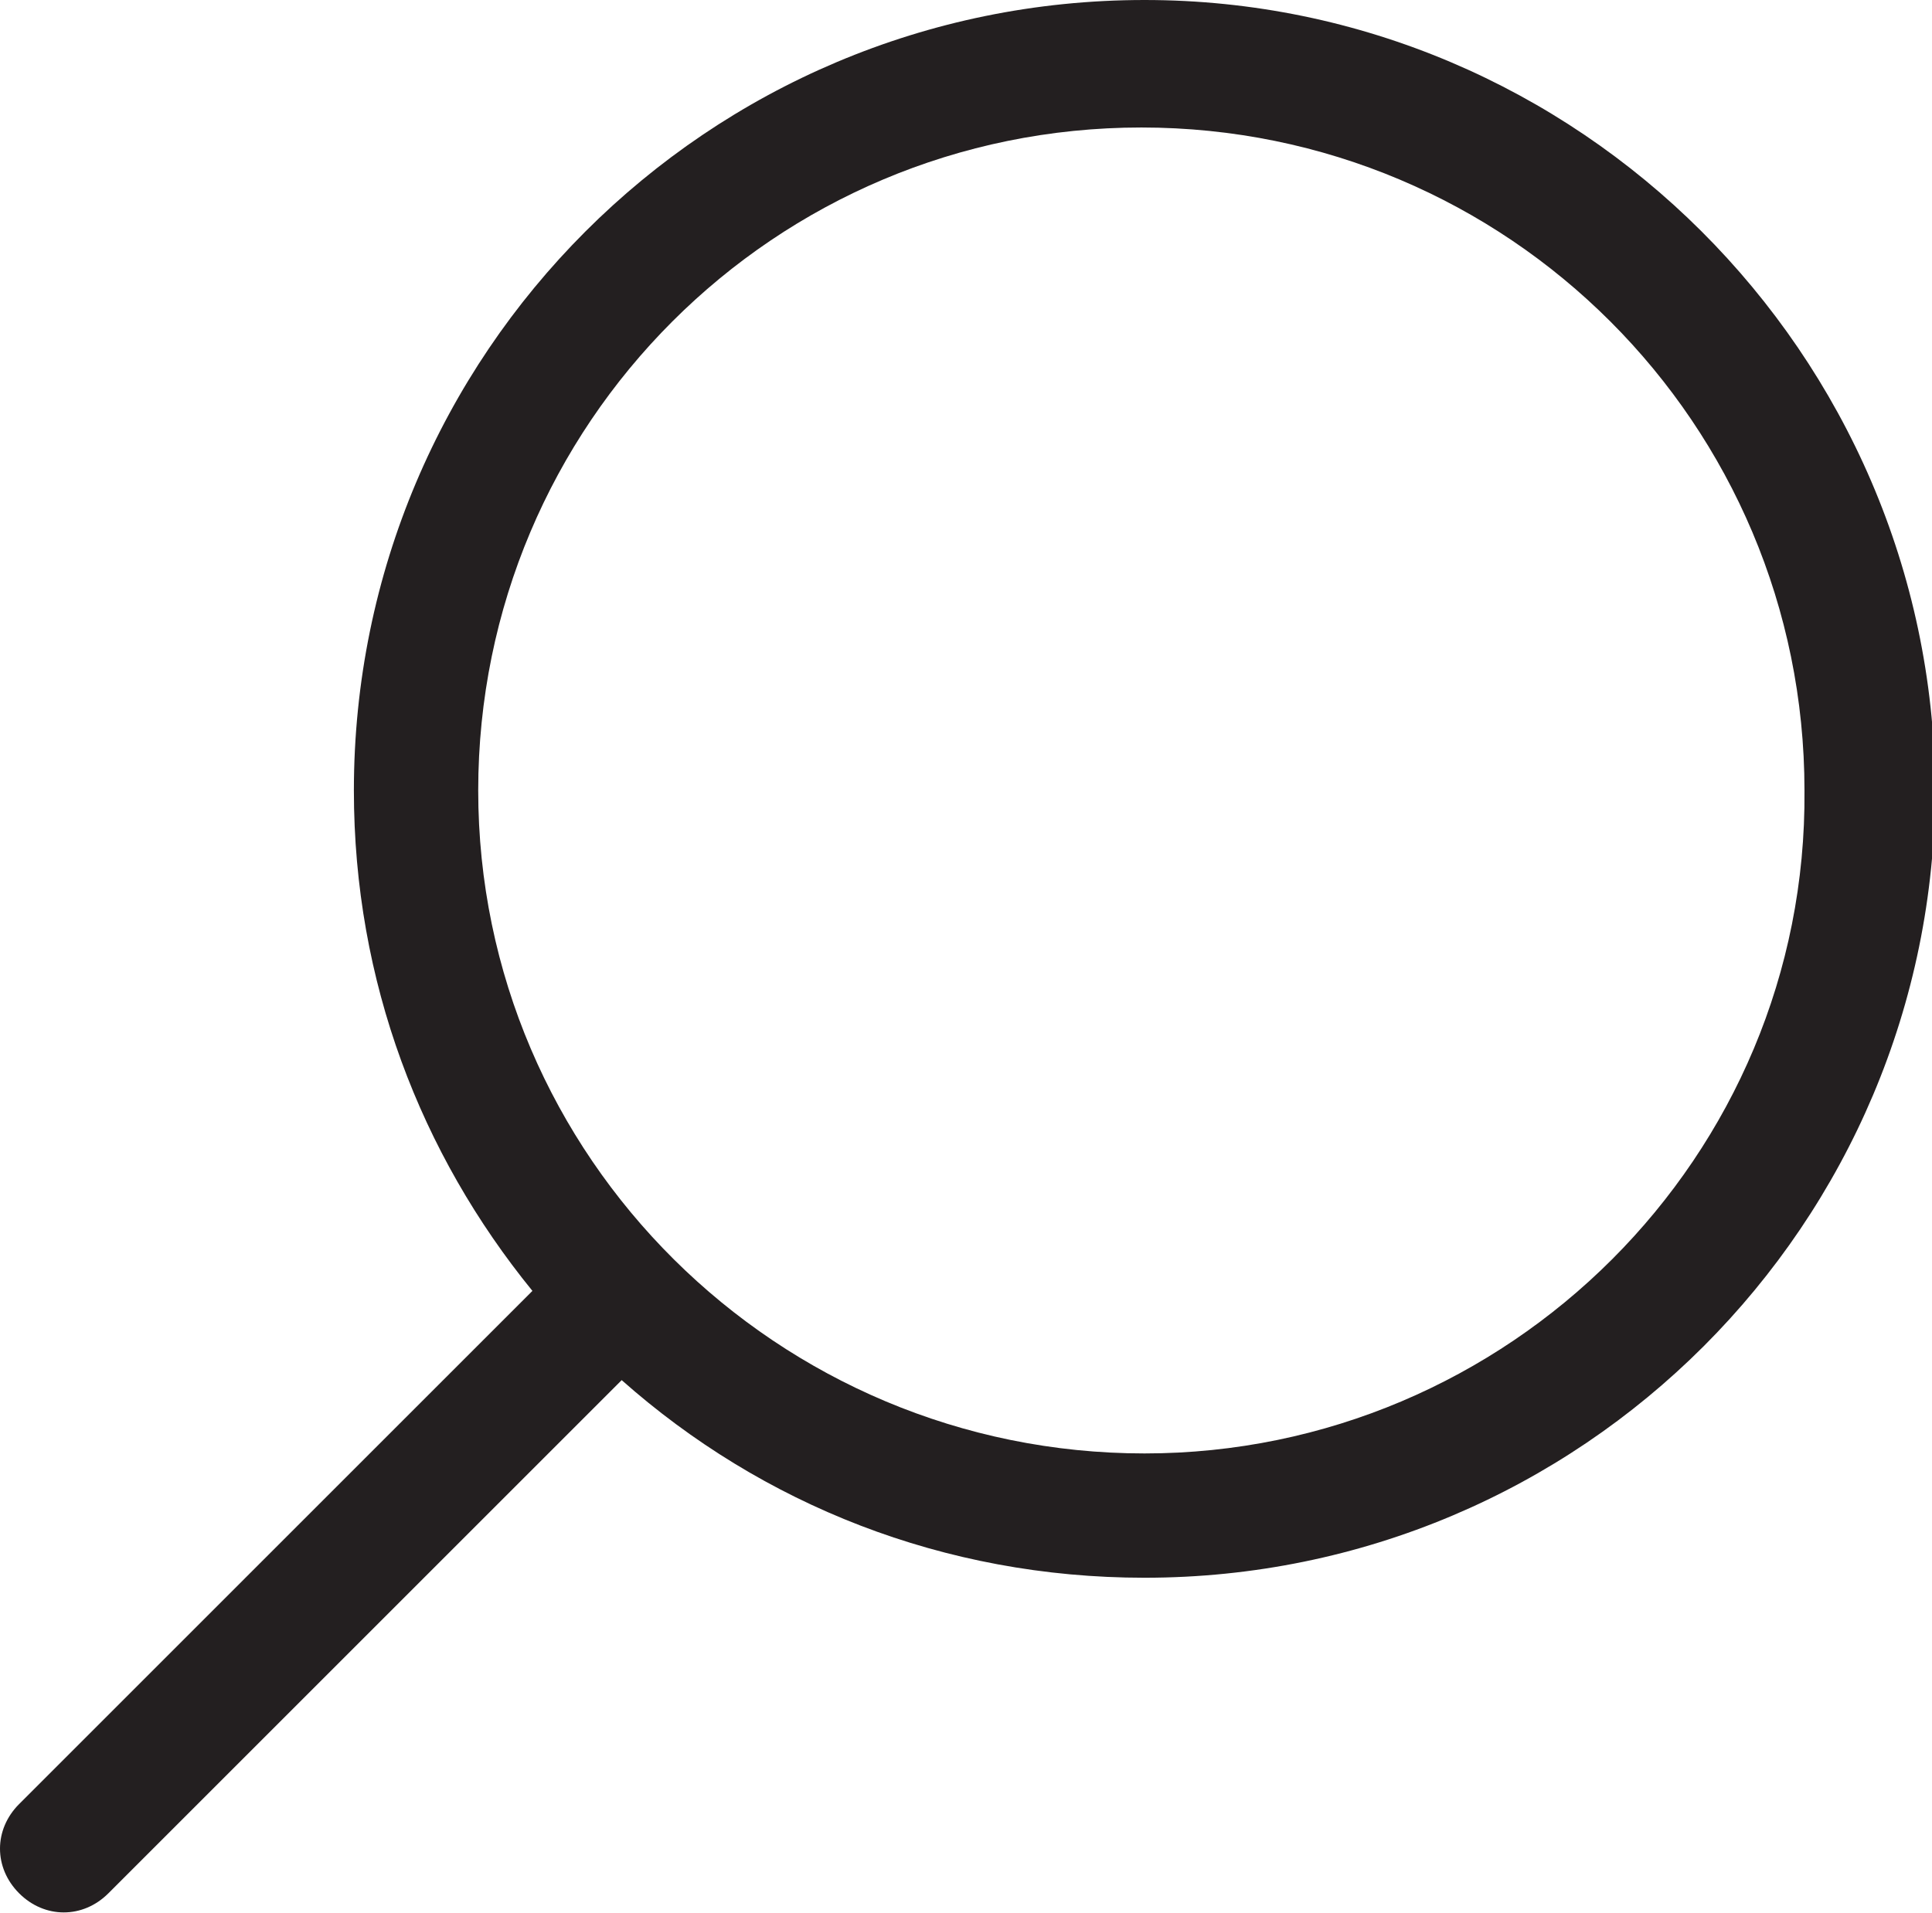
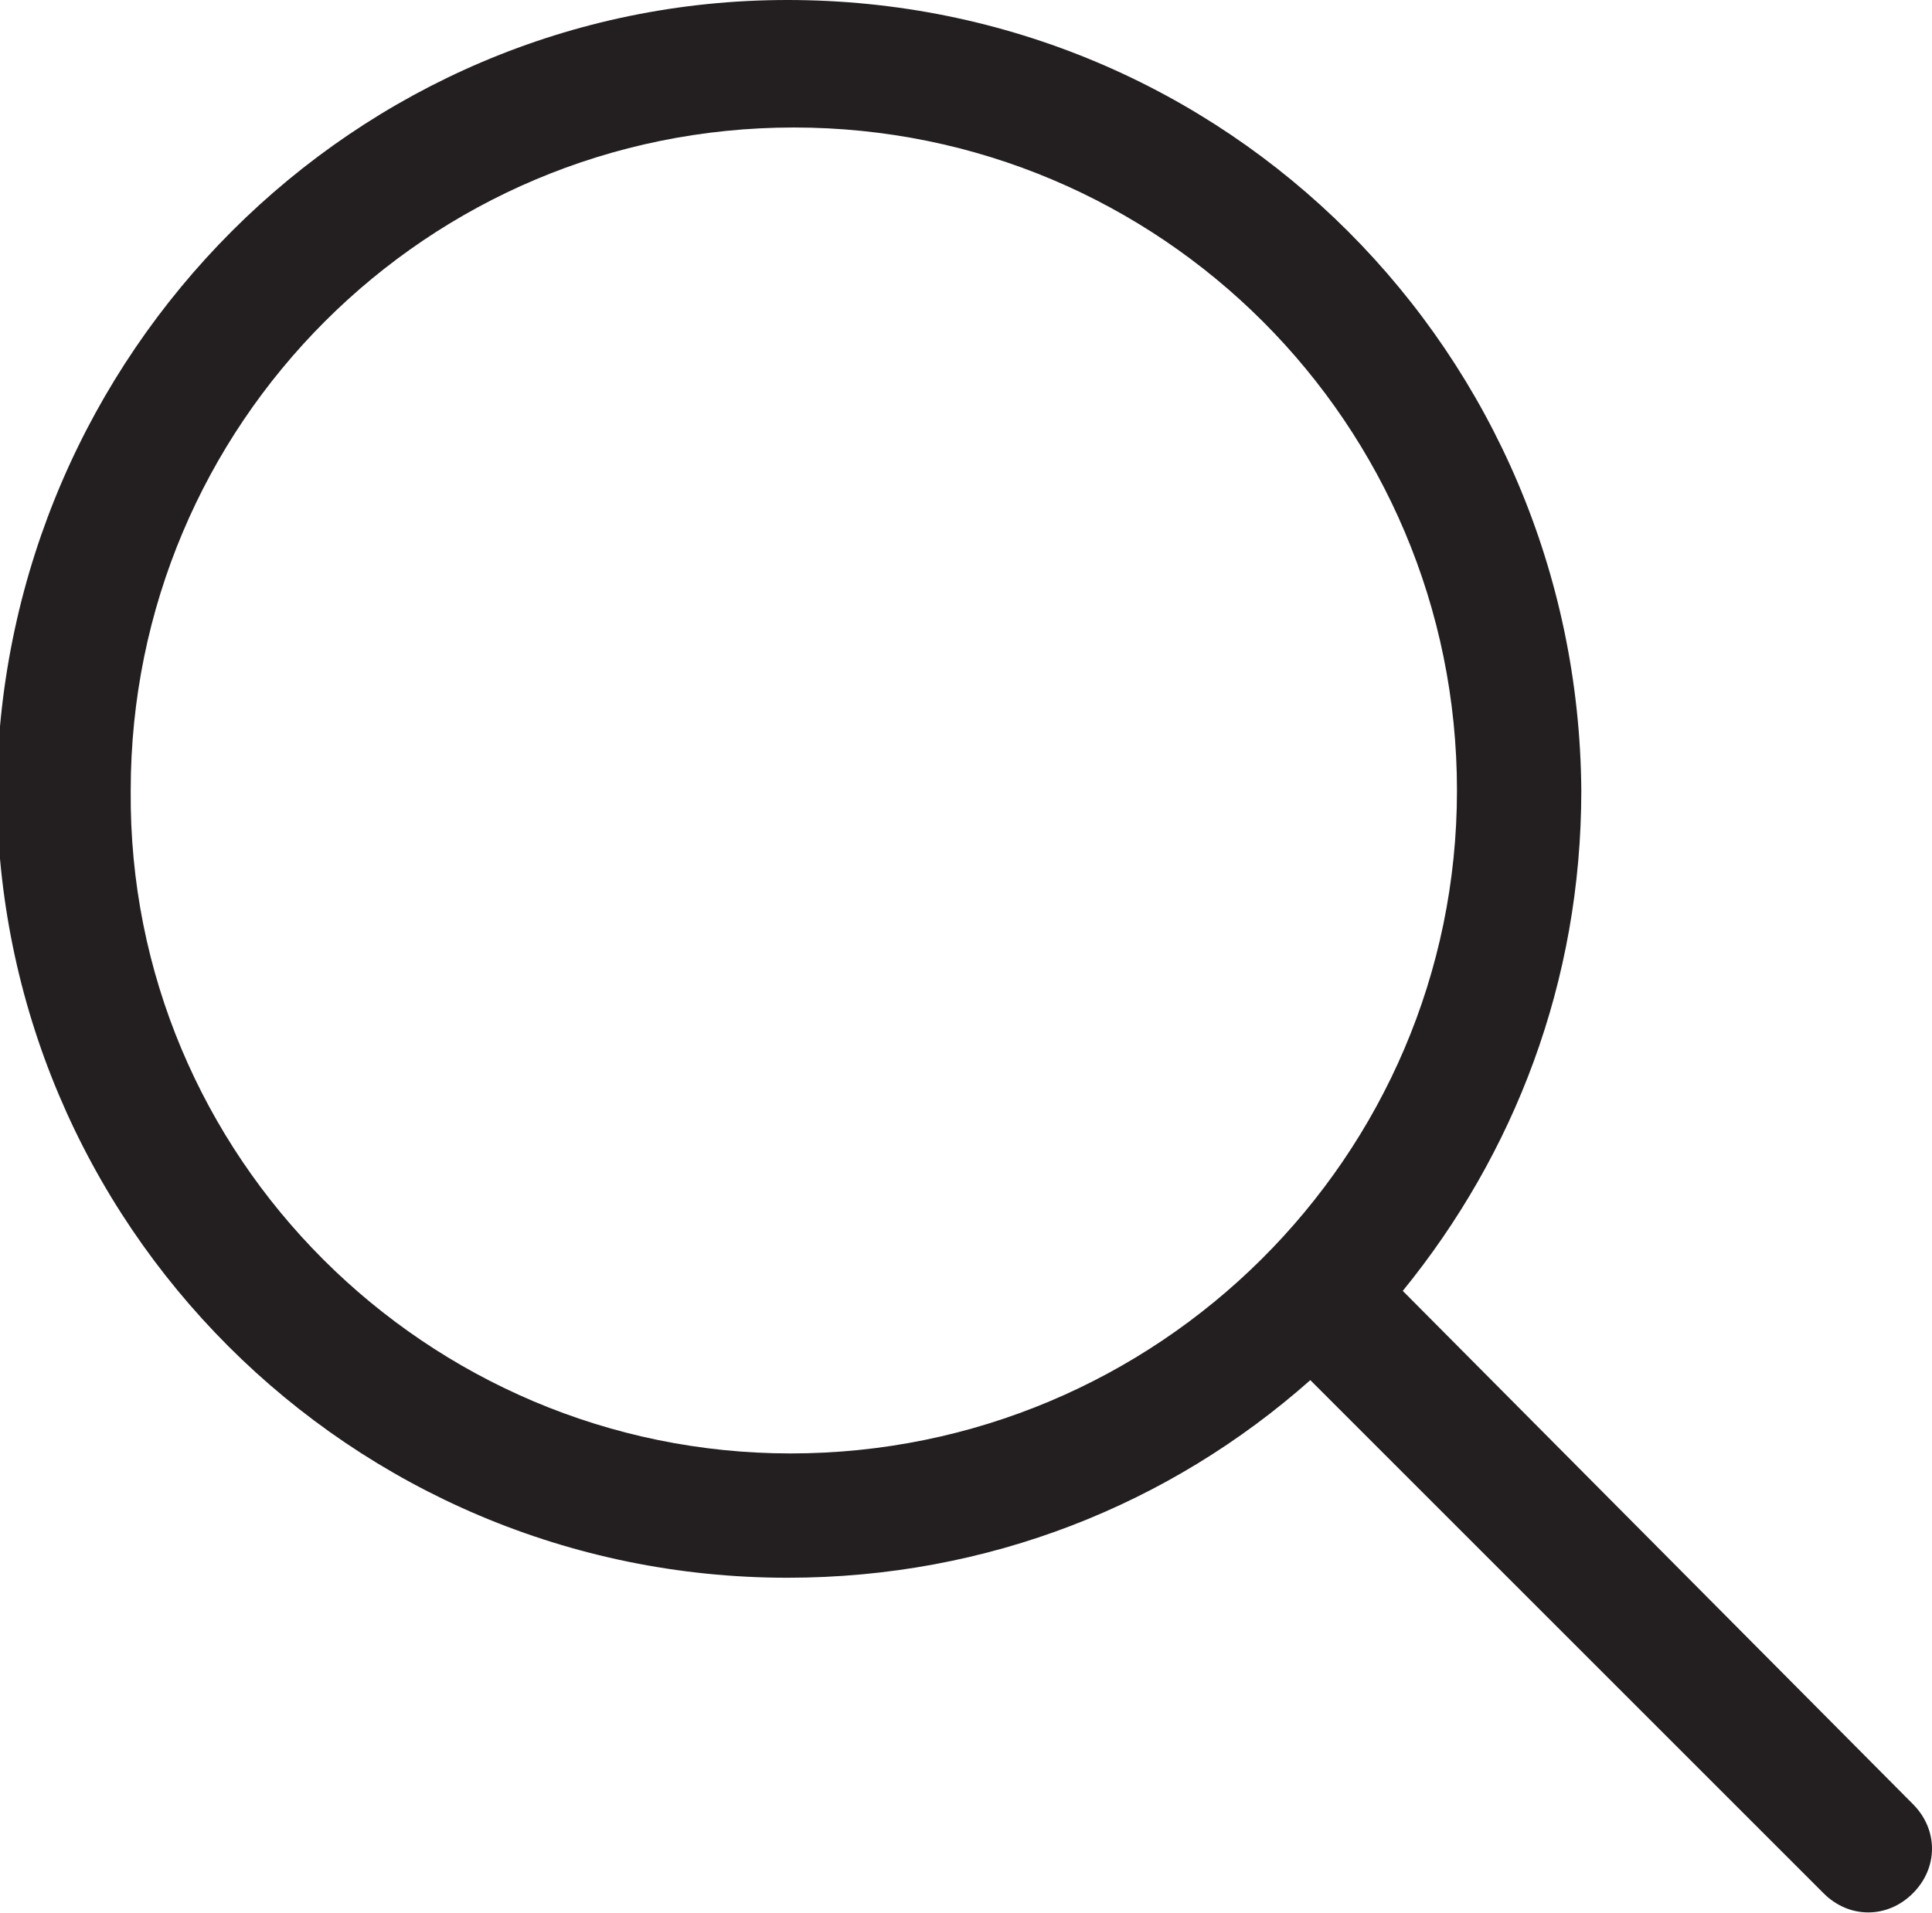
<svg xmlns="http://www.w3.org/2000/svg" viewBox="0 0 60.6 60">
-   <path d="M35.9 0C22.2 0 11.1 11.1 11.1 24.8c0 6 2.1 11.4 5.6 15.7L.6 56.6c-.8.8-.8 2 0 2.8.4.4.9.6 1.4.6.5 0 1-.2 1.4-.6l16.1-16.1c4.4 3.9 10.1 6.2 16.4 6.2 13.7 0 24.8-11.1 24.8-24.8C60.6 11.1 49.5 0 35.9 0zm0 45.6C24.4 45.6 15 36.3 15 24.8S24.3 4 35.8 4s20.8 9.3 20.8 20.8c.1 11.5-9.3 20.8-20.7 20.8z" fill="#231f20" />
+   <path d="M-.1 24.7c0 13.7 11.1 24.8 24.8 24.8 6.3 0 12-2.3 16.4-6.2l16.1 16.1c.4.4.9.6 1.4.6s1-.2 1.4-.6c.8-.8.8-2 0-2.8L44 40.5c3.5-4.3 5.6-9.7 5.6-15.7C49.5 11.1 38.5 0 24.7 0 11.1 0 .1 11.1-.1 24.7zm4.2.1C4.1 13.3 13.4 4 24.9 4s20.8 9.3 20.8 20.8-9.4 20.8-20.9 20.8C13.4 45.6 4 36.3 4.1 24.8z" fill="#231f20" />
</svg>
